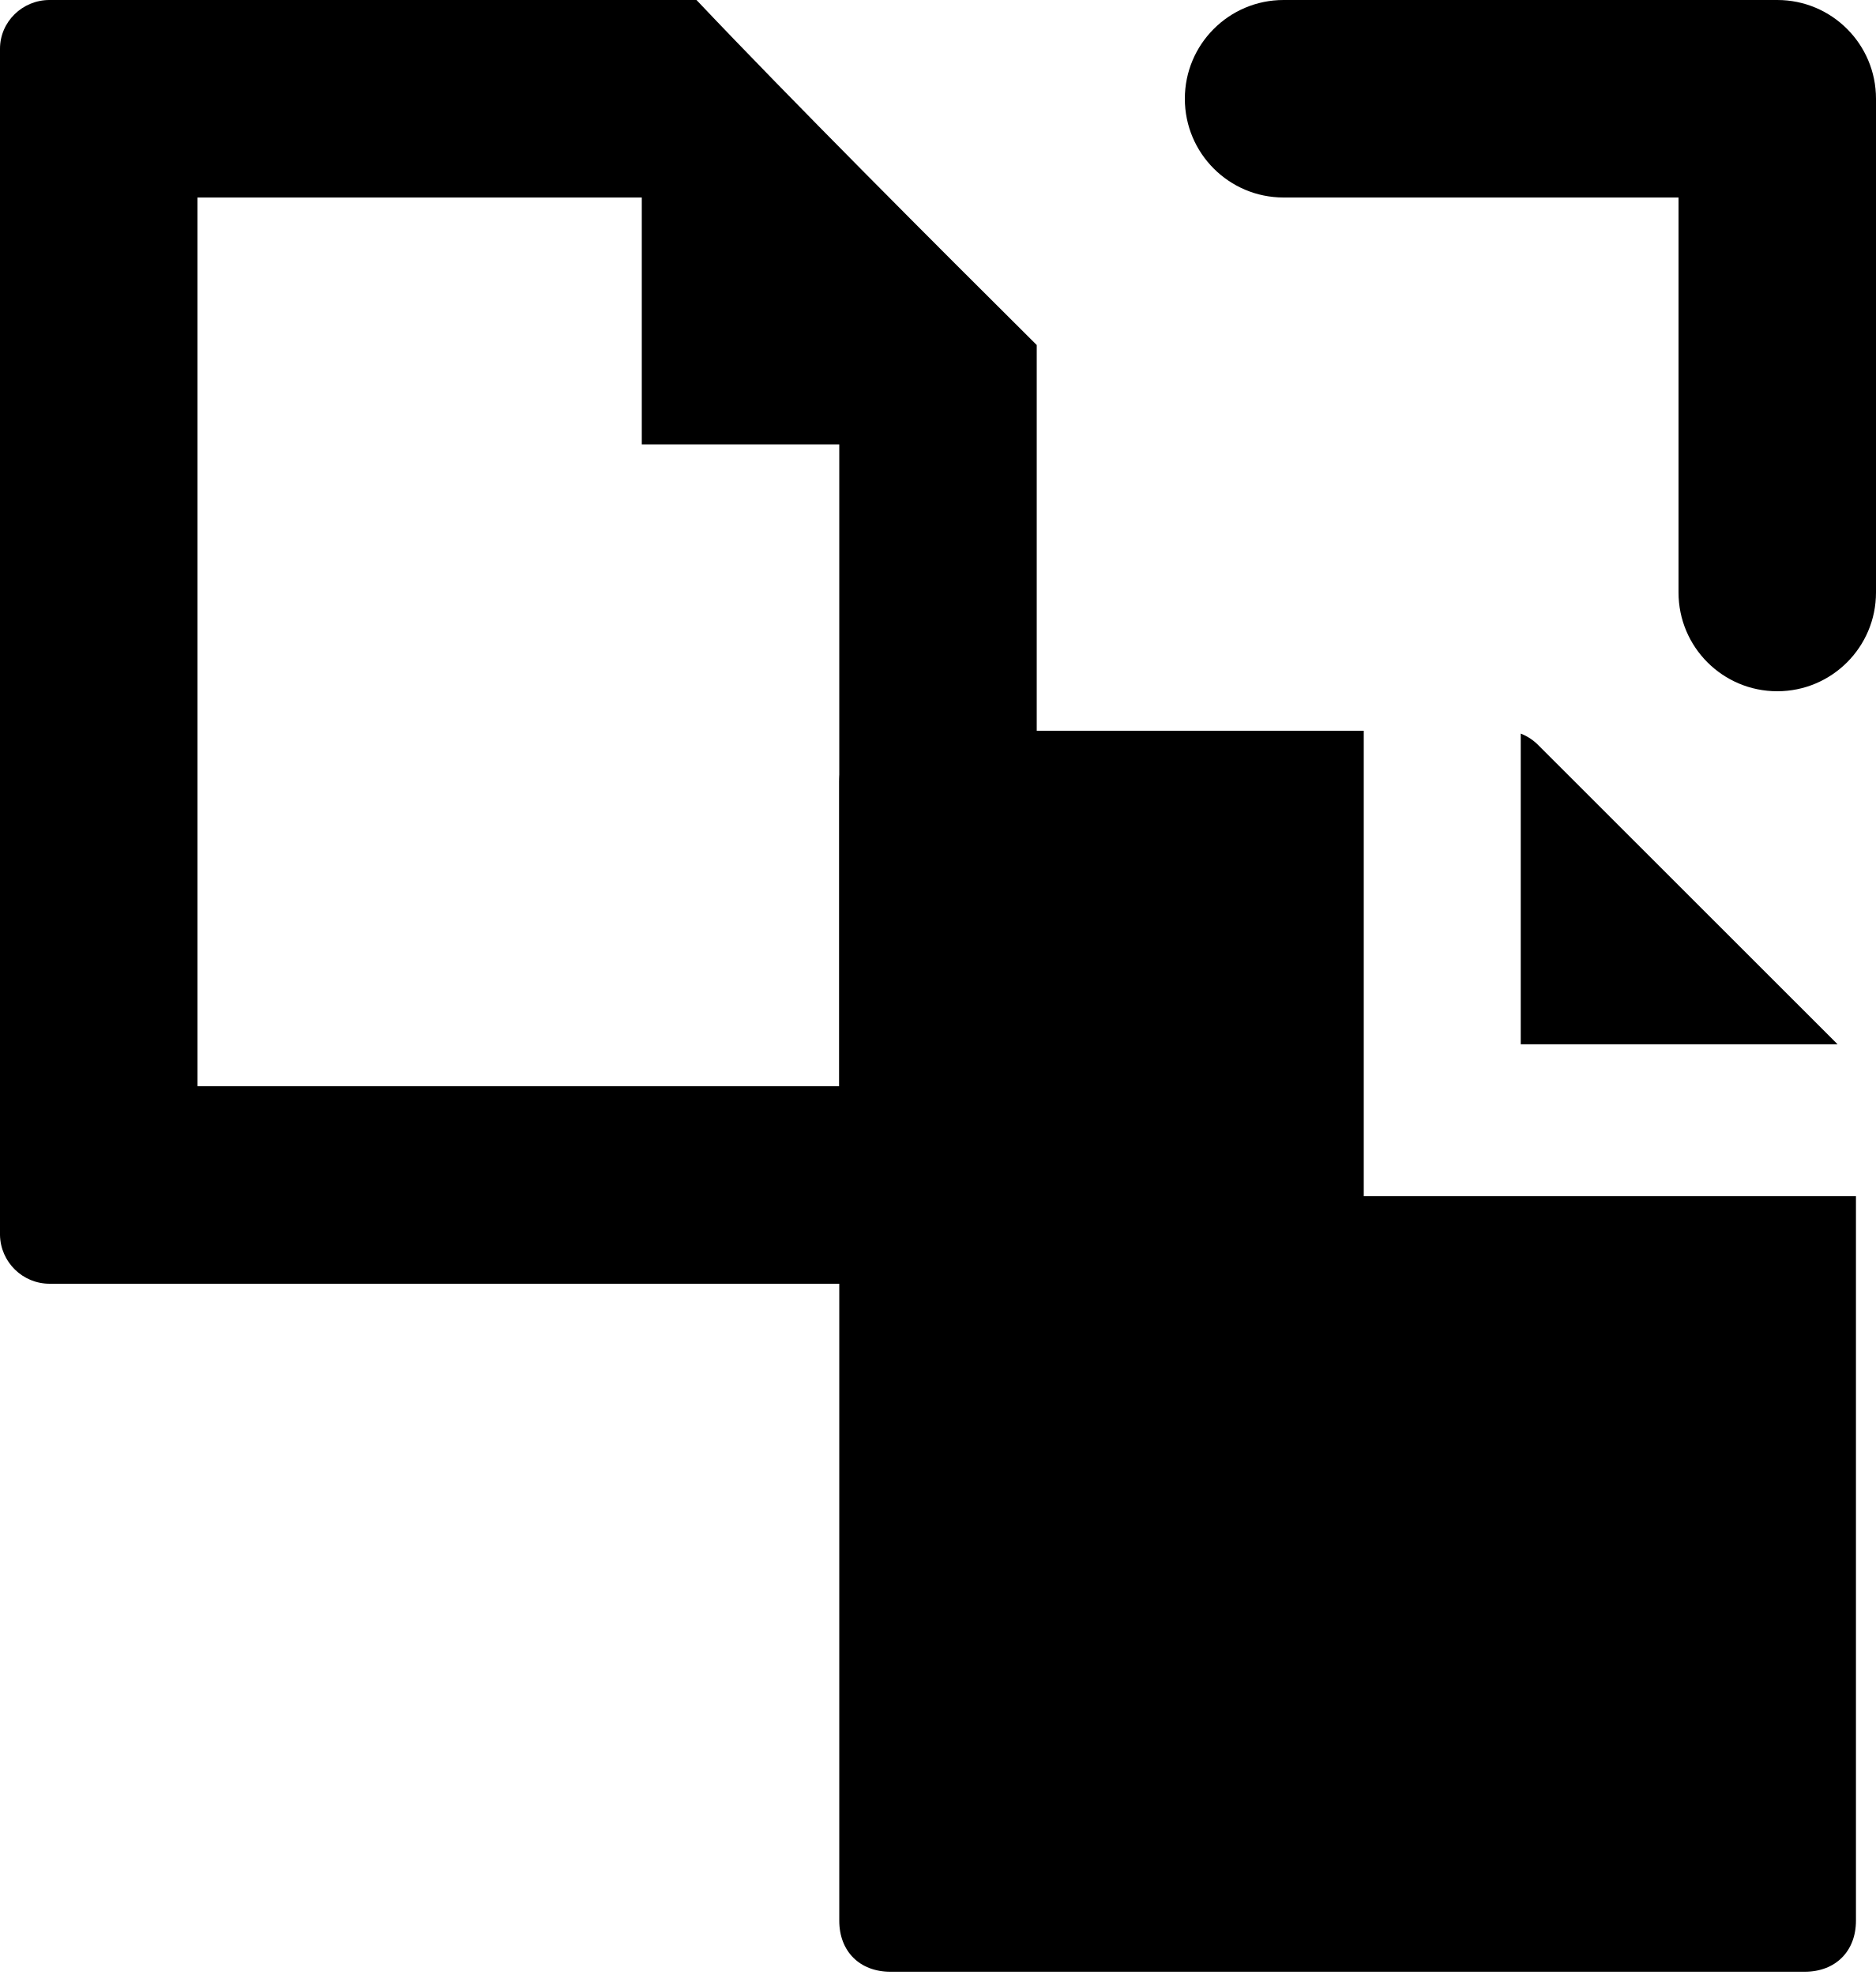
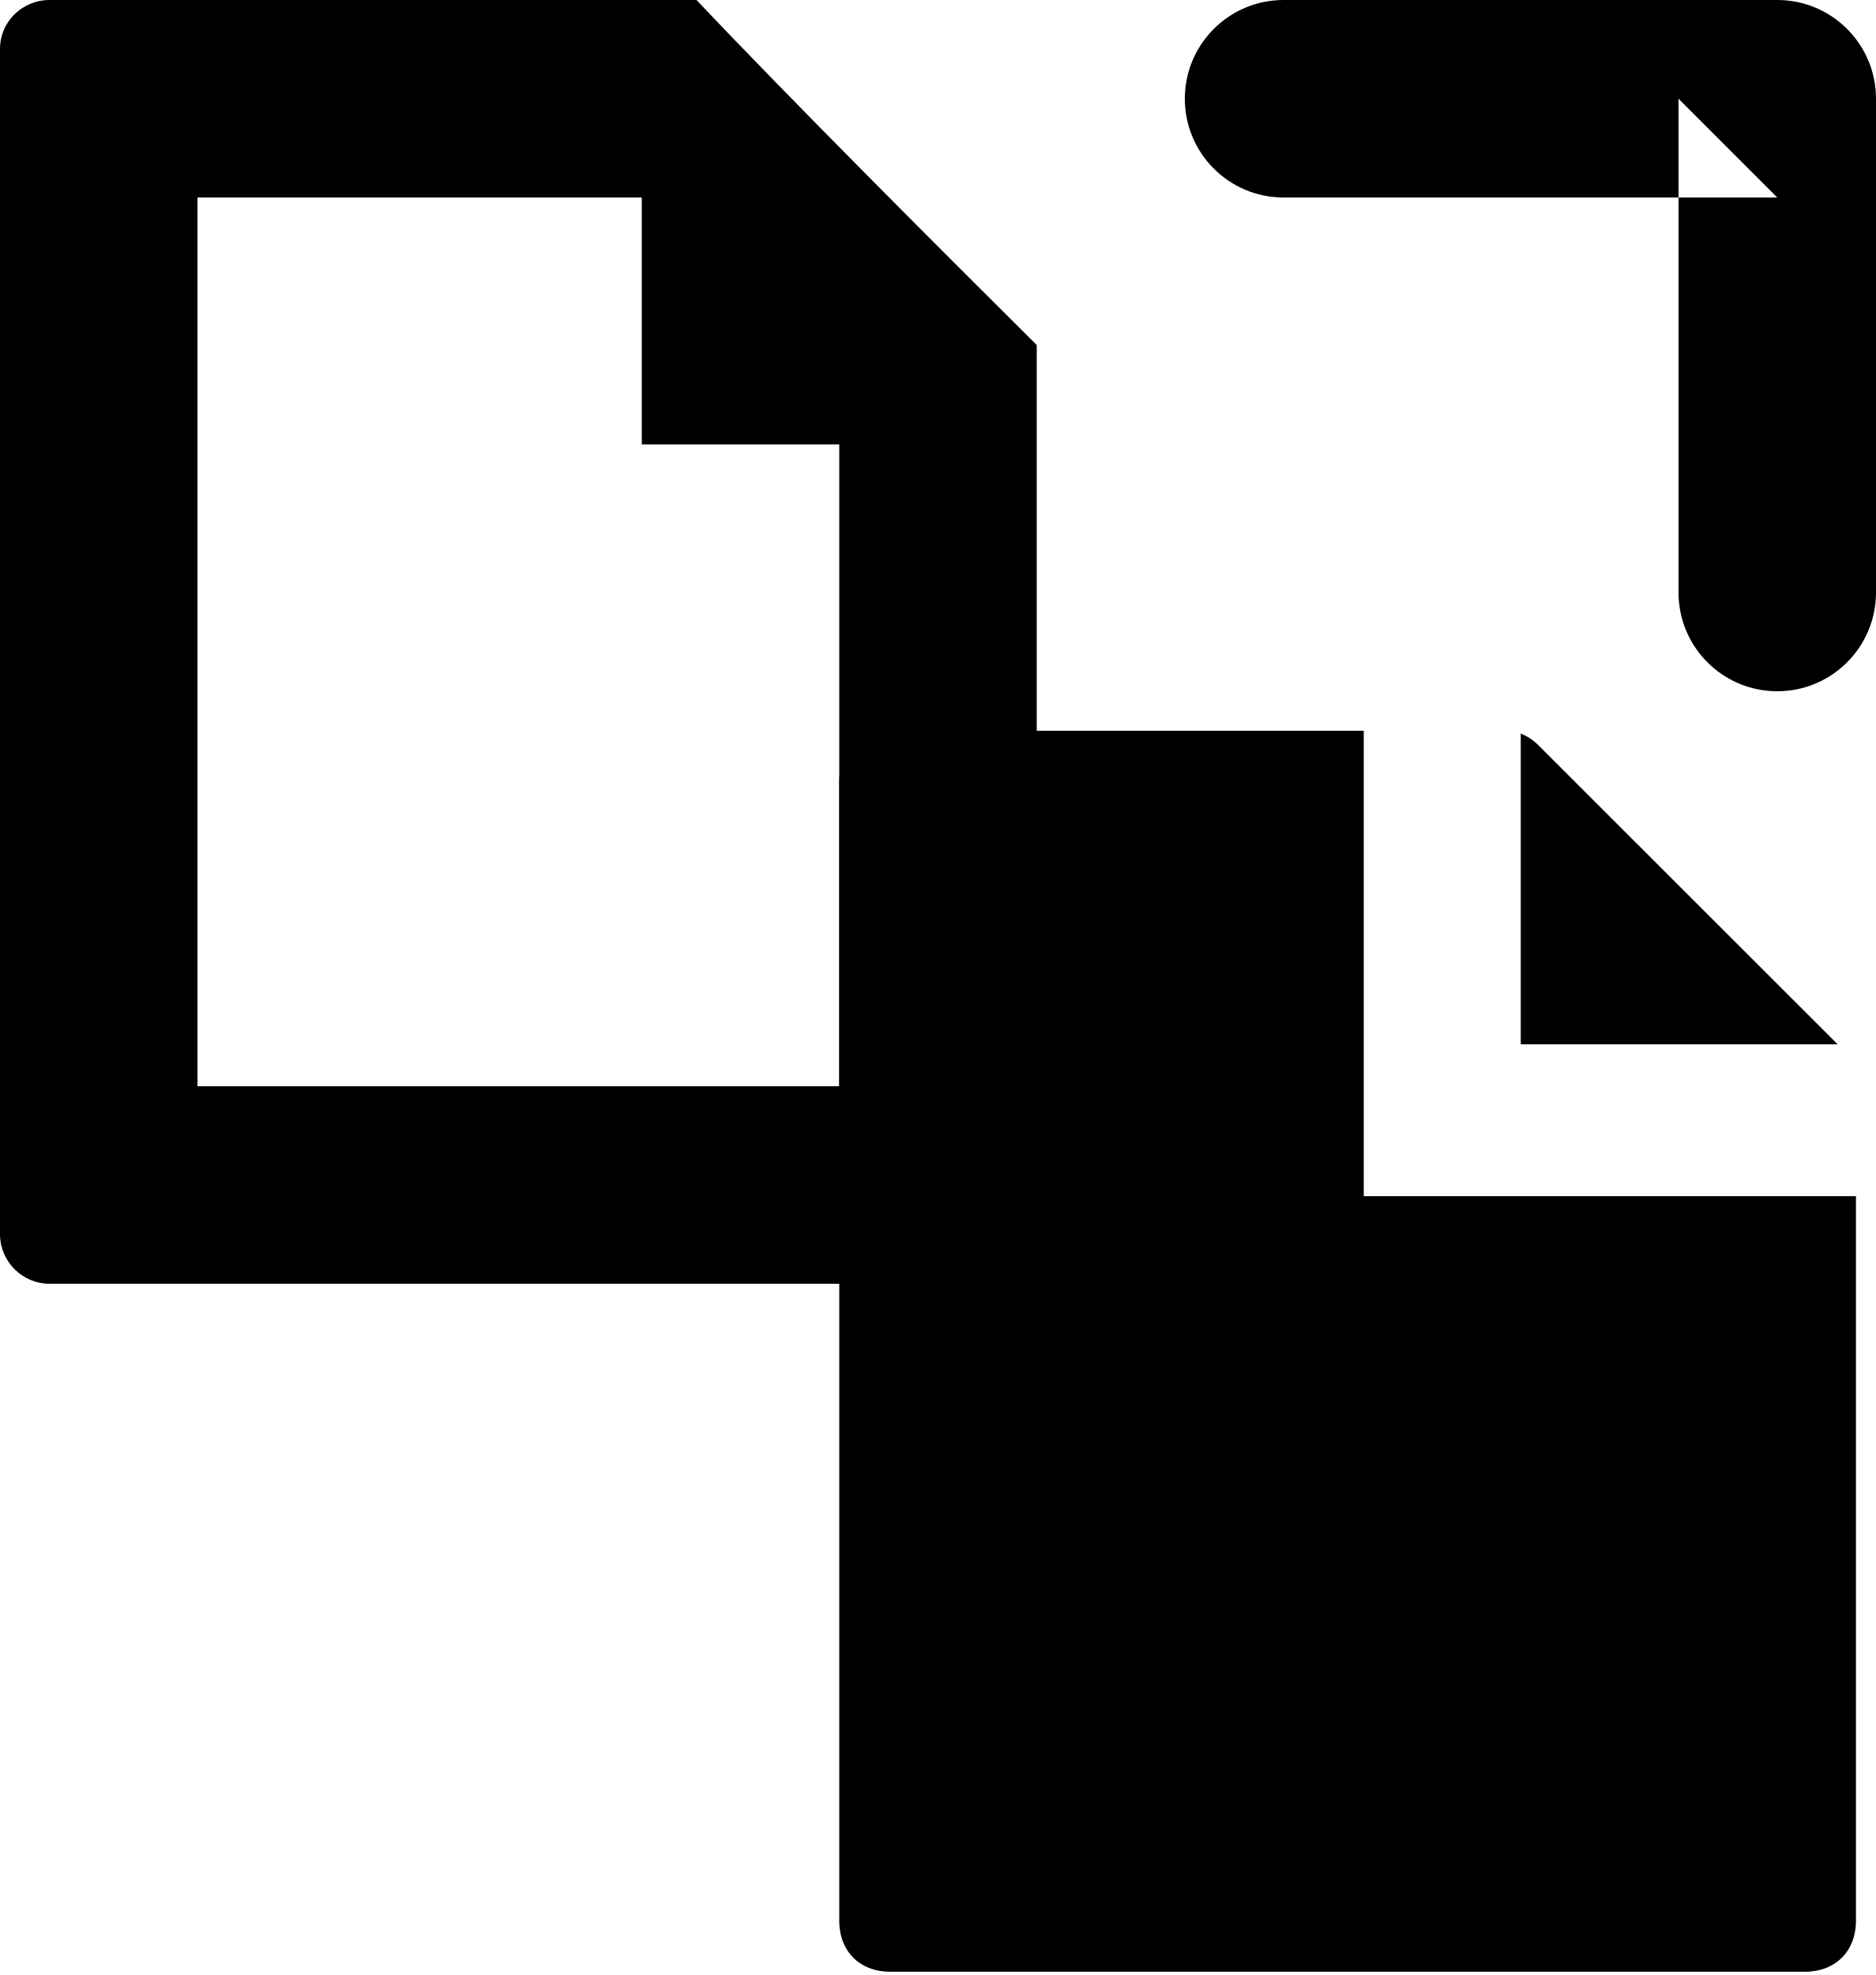
<svg xmlns="http://www.w3.org/2000/svg" width="19" height="20" viewBox="0 0 19 20">
-   <g>
-     <path d="M13.813 7.4H9.017c-.31 0-.517.207-.517.517V19.45c0 .31.207.517.517.517h9.262c.31 0 .518-.207.518-.517v-7.337h-4.985V7.4zm1.59.029a.516.516 0 0 1 .186.126l3.022 3.02h-3.209V7.43zM13 2h5l-1-1v5a1 1 0 1 0 2 0V1a1 1 0 0 0-1-1h-5a1 1 0 1 0 0 2" />
-     <path d="M0 .494C0 .22.227 0 .501 0h6.553C8 1 9.5 2.5 10.5 3.494v9.003a.5.5 0 0 1-.506.503H.506A.503.503 0 0 1 0 12.506V.494zM2 2v9h6.5V4.5h-2V2H2z" />
+   <g fill-rule="evenodd">
+     <path d="M13.813 7.4H9.017c-.31 0-.517.207-.517.517V19.45c0 .31.207.517.517.517h9.262c.31 0 .518-.207.518-.517v-7.337h-4.985V7.4Zm1.59.029a.516.516 0 0 1 .186.126l3.022 3.02h-3.209V7.43ZM13 2h5l-1-1v5a1 1 0 1 0 2 0V1a1 1 0 0 0-1-1h-5a1 1 0 1 0 0 2" />
+     <path d="M0 .494C0 .22.227 0 .501 0h6.553C8 1 9.5 2.5 10.5 3.494v9.003a.5.5 0 0 1-.506.503H.506A.503.503 0 0 1 0 12.506V.494ZM2 2v9h6.5V4.5h-2V2H2Z" />
  </g>
</svg>
